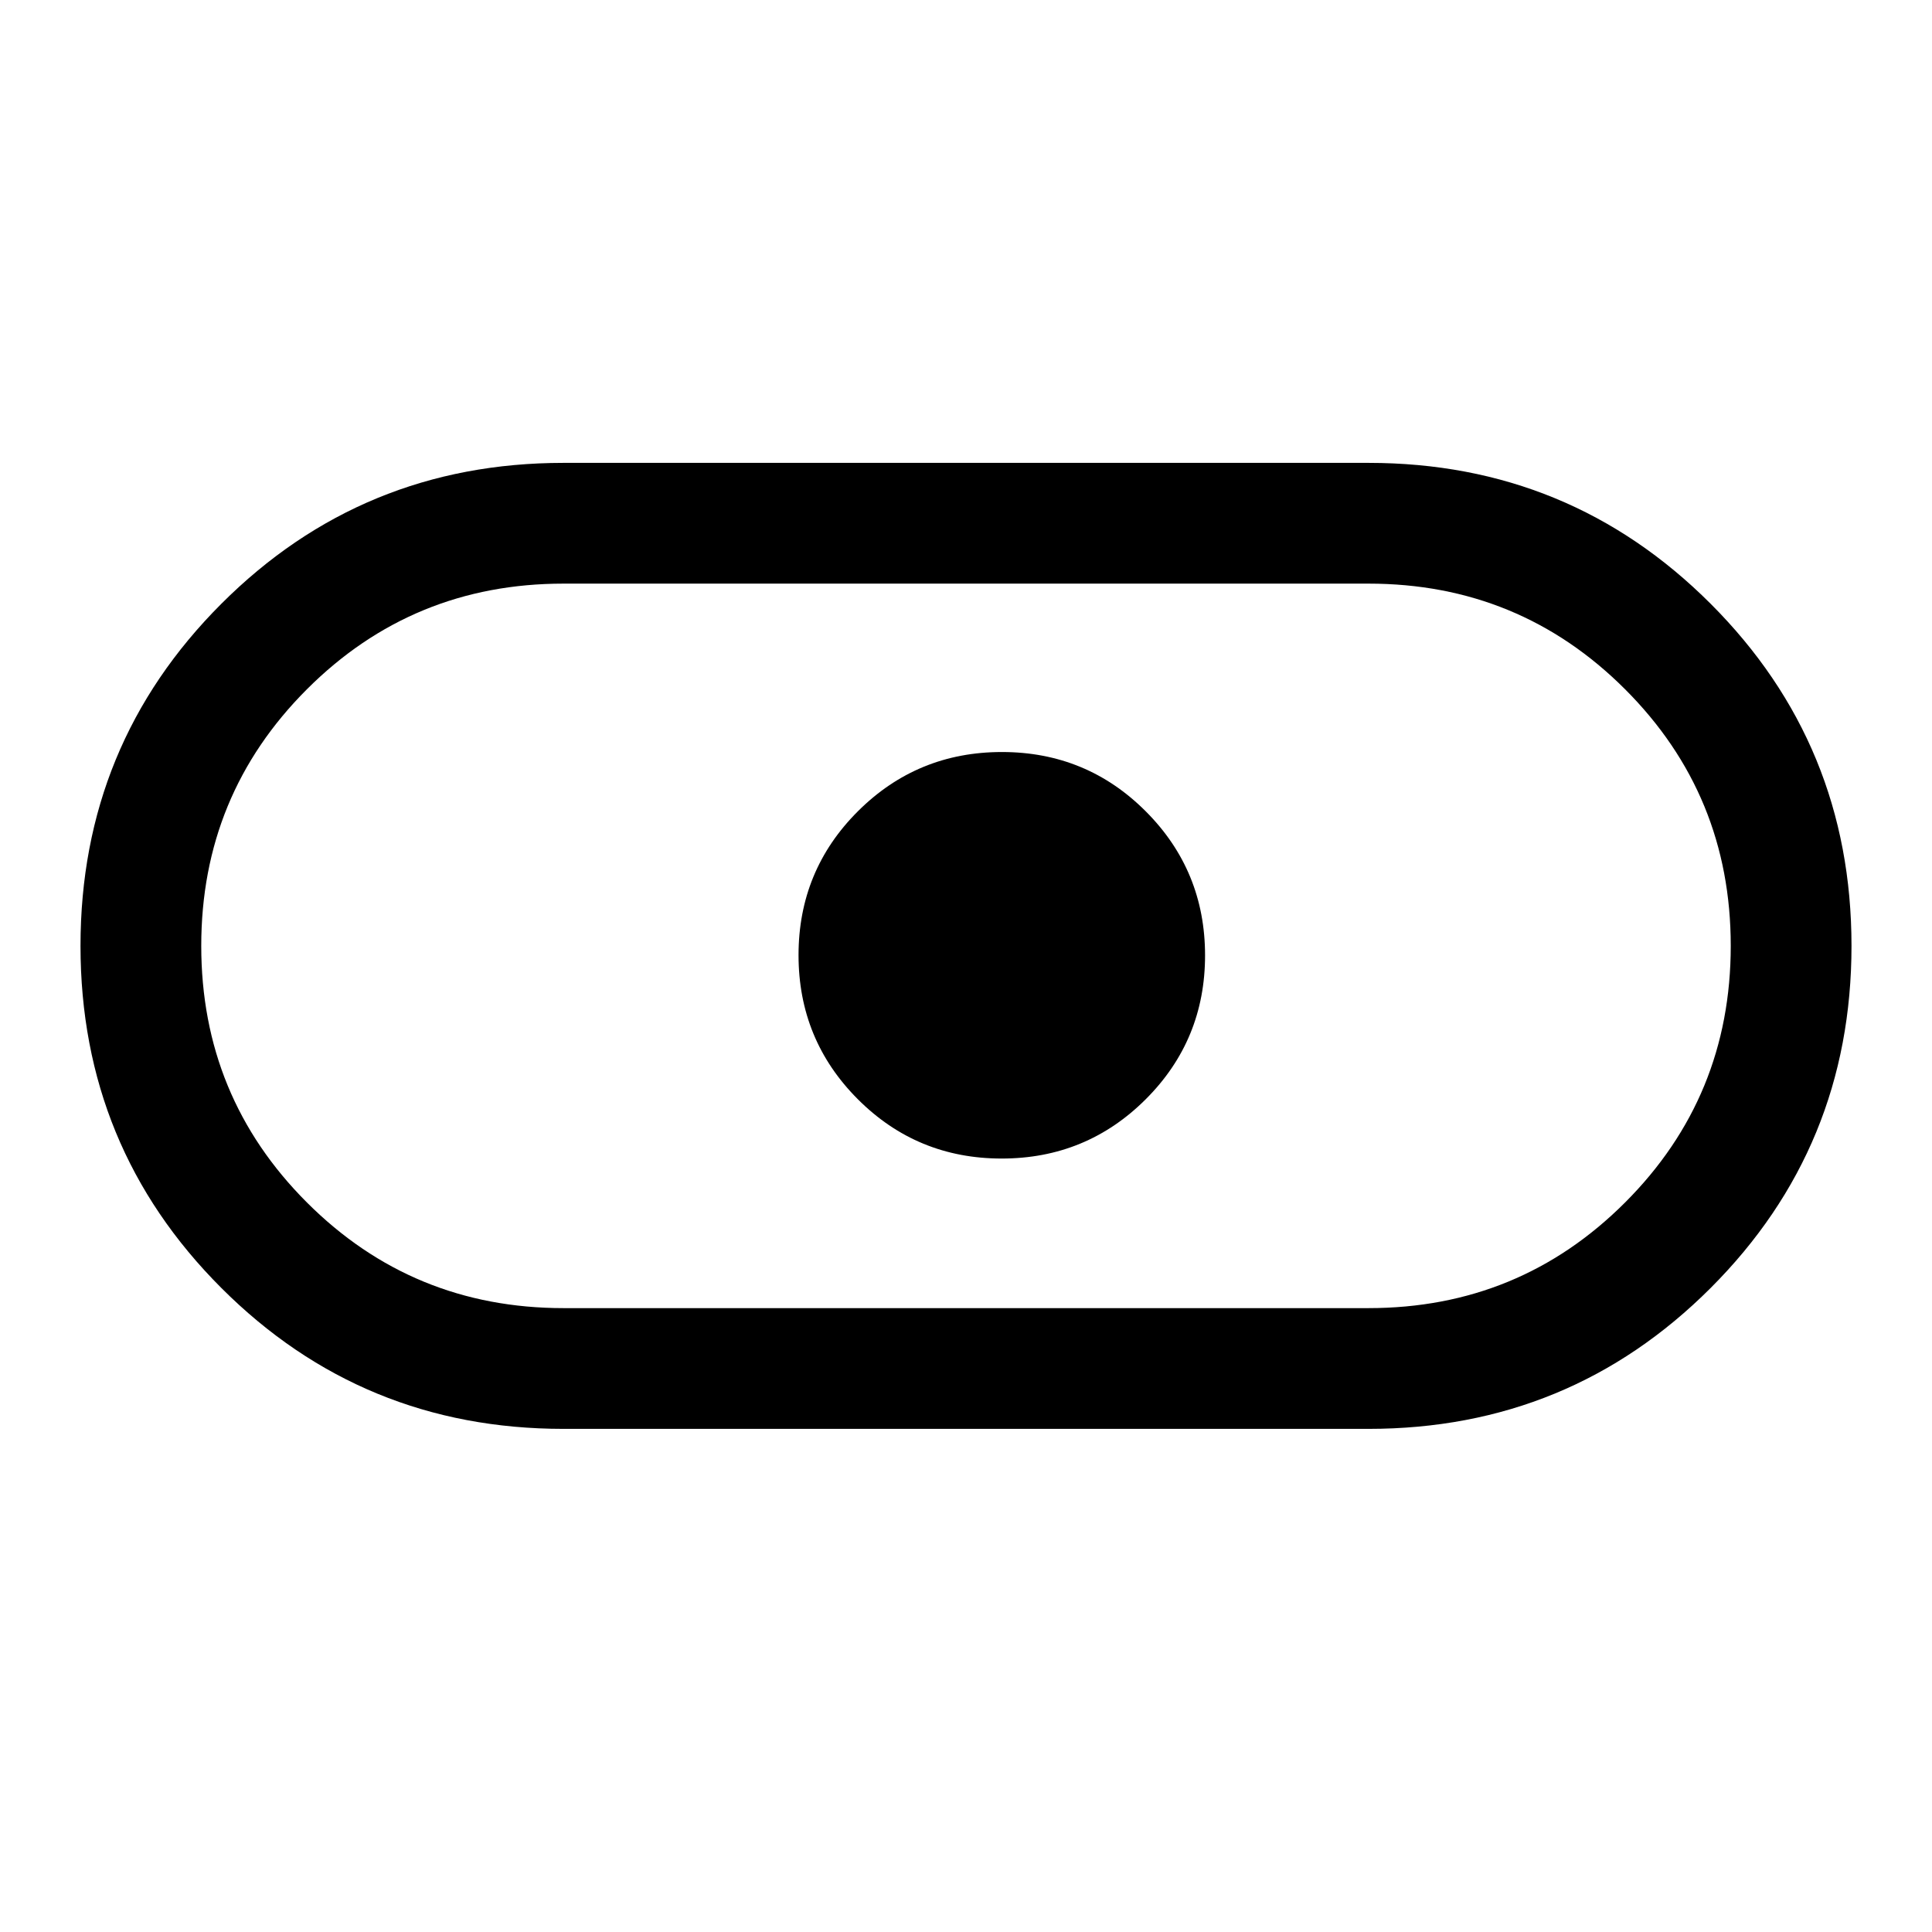
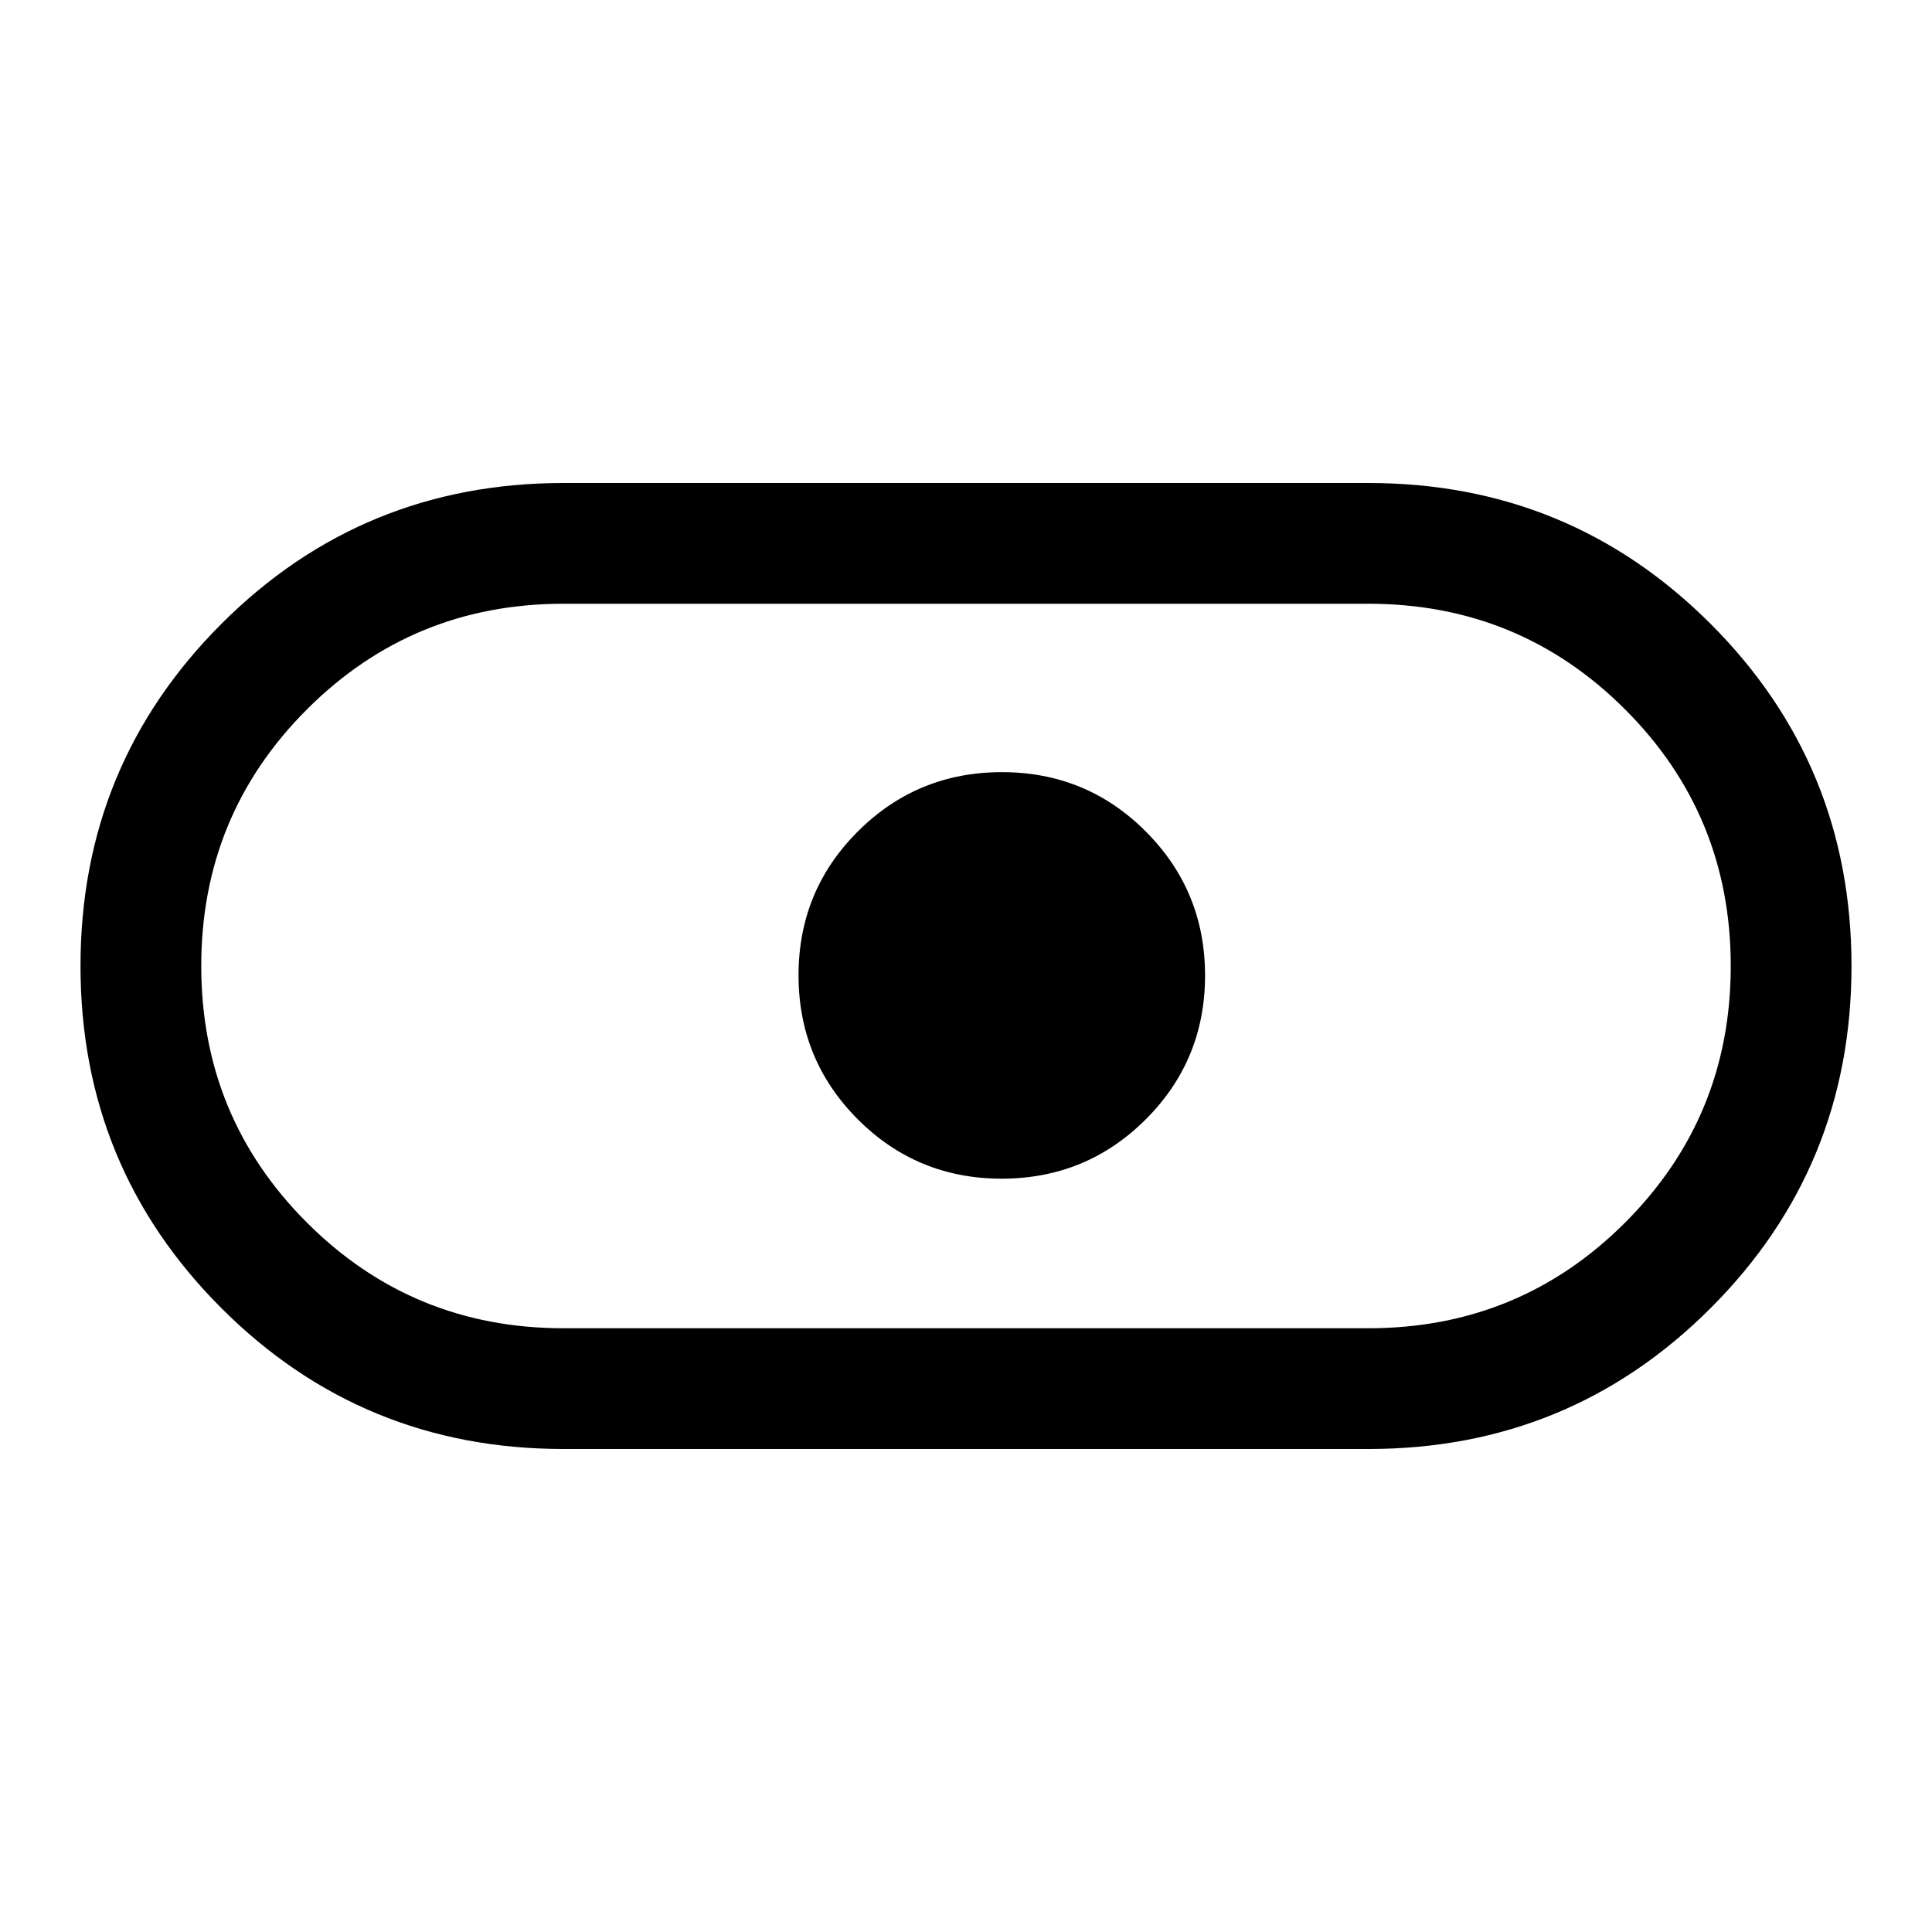
- <svg xmlns="http://www.w3.org/2000/svg" width="48" height="48" viewBox="0 -780 960 620">
+ <svg xmlns="http://www.w3.org/2000/svg" width="48" height="48" viewBox="0 -790 960 620">
  <path d="m 280,-240 c -66.667,0 -123.333,-23.333 -170,-70 -46.667,-46.667 -70,-103.333 -70,-170 0,-66.667 23.333,-123.333 70,-170 46.667,-46.667 103.333,-70 170,-70 h 400 c 66.667,0 123.333,23.333 170,70 46.667,46.667 70,103.333 70,170 0,66.667 -23.333,123.333 -70,170 -46.667,46.667 -103.333,70 -170,70 z m 0,-60 h 400 c 50,0 92.5,-17.5 127.5,-52.5 35,-35 52.5,-77.5 52.5,-127.5 0,-50 -17.5,-92.5 -52.5,-127.5 C 772.5,-642.5 730,-660 680,-660 H 280 c -50,0 -92.5,17.5 -127.5,52.5 -35,35 -52.5,77.5 -52.5,127.5 0,50 17.5,92.5 52.5,127.5 35,35 77.5,52.5 127.5,52.5 z m 217.728,-74.326 c 28.039,0 51.892,-9.814 71.559,-29.441 19.667,-19.627 29.5,-43.461 29.5,-71.5 0,-28.039 -9.814,-51.892 -29.441,-71.559 -19.627,-19.667 -43.461,-29.5 -71.5,-29.5 -28.039,0 -51.892,9.814 -71.559,29.441 -19.667,19.627 -29.5,43.461 -29.5,71.5 0,28.039 9.814,51.892 29.441,71.559 19.627,19.667 43.461,29.5 71.5,29.5 z" />
</svg>
